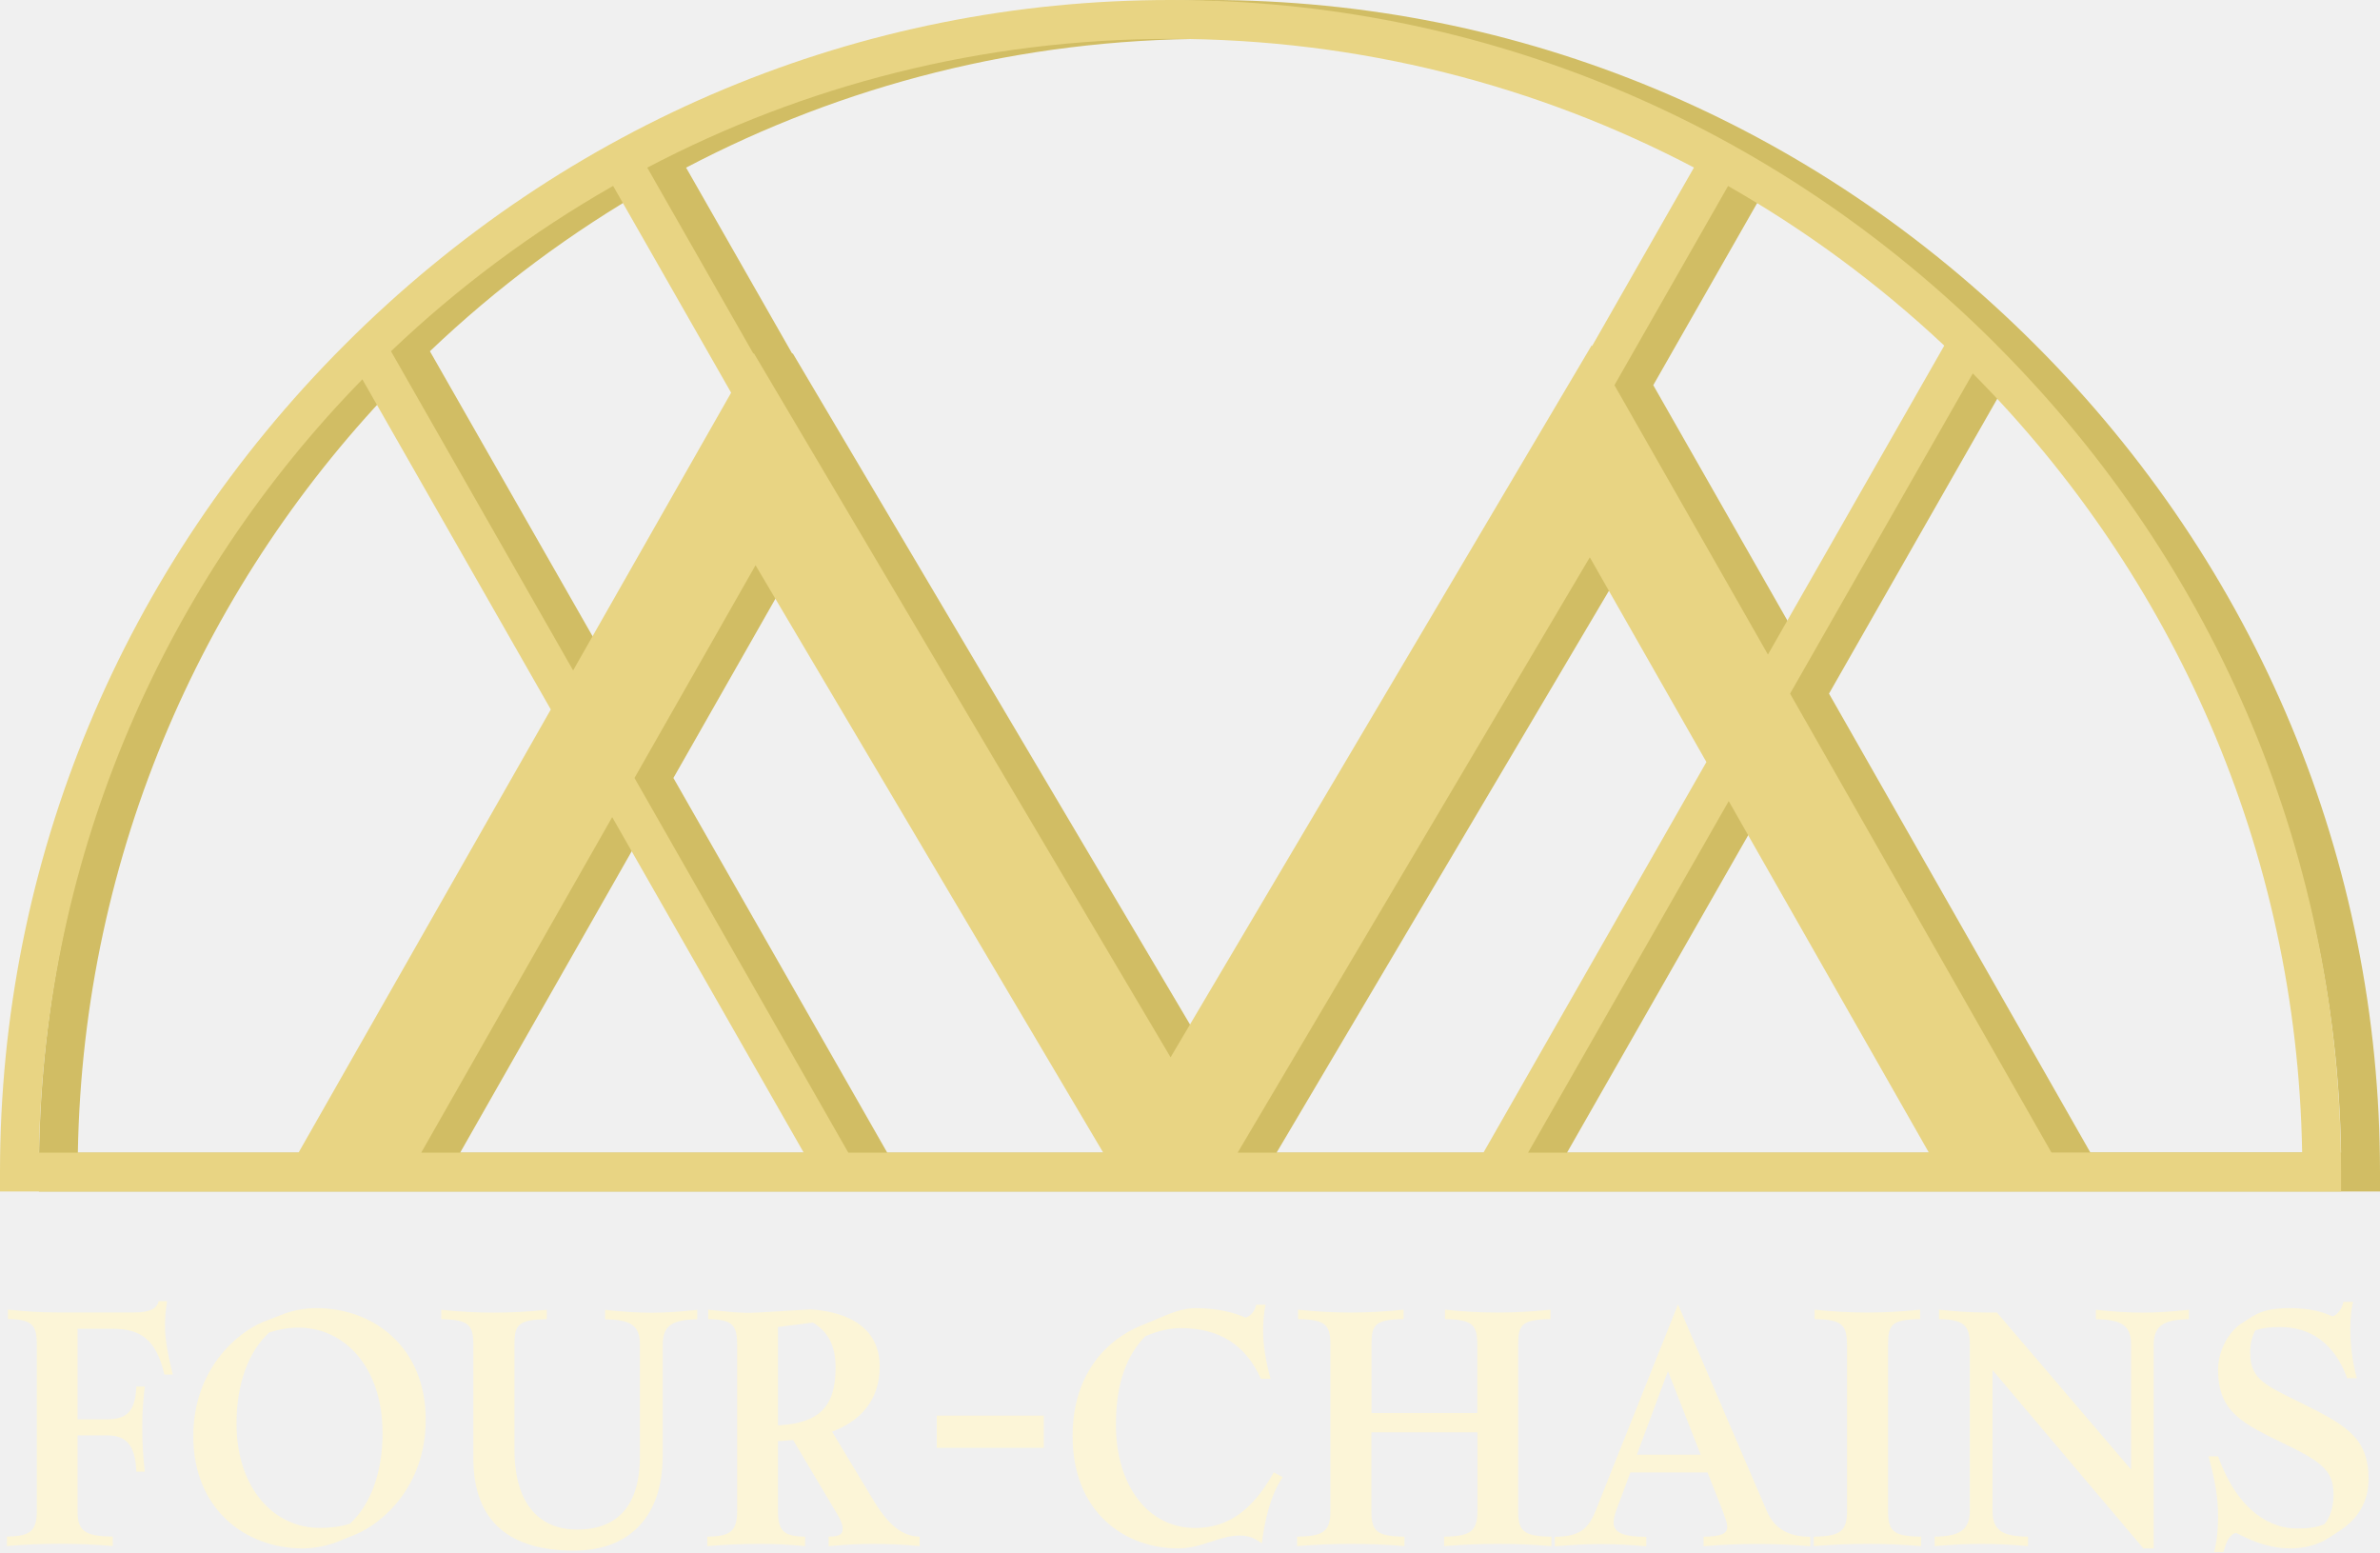
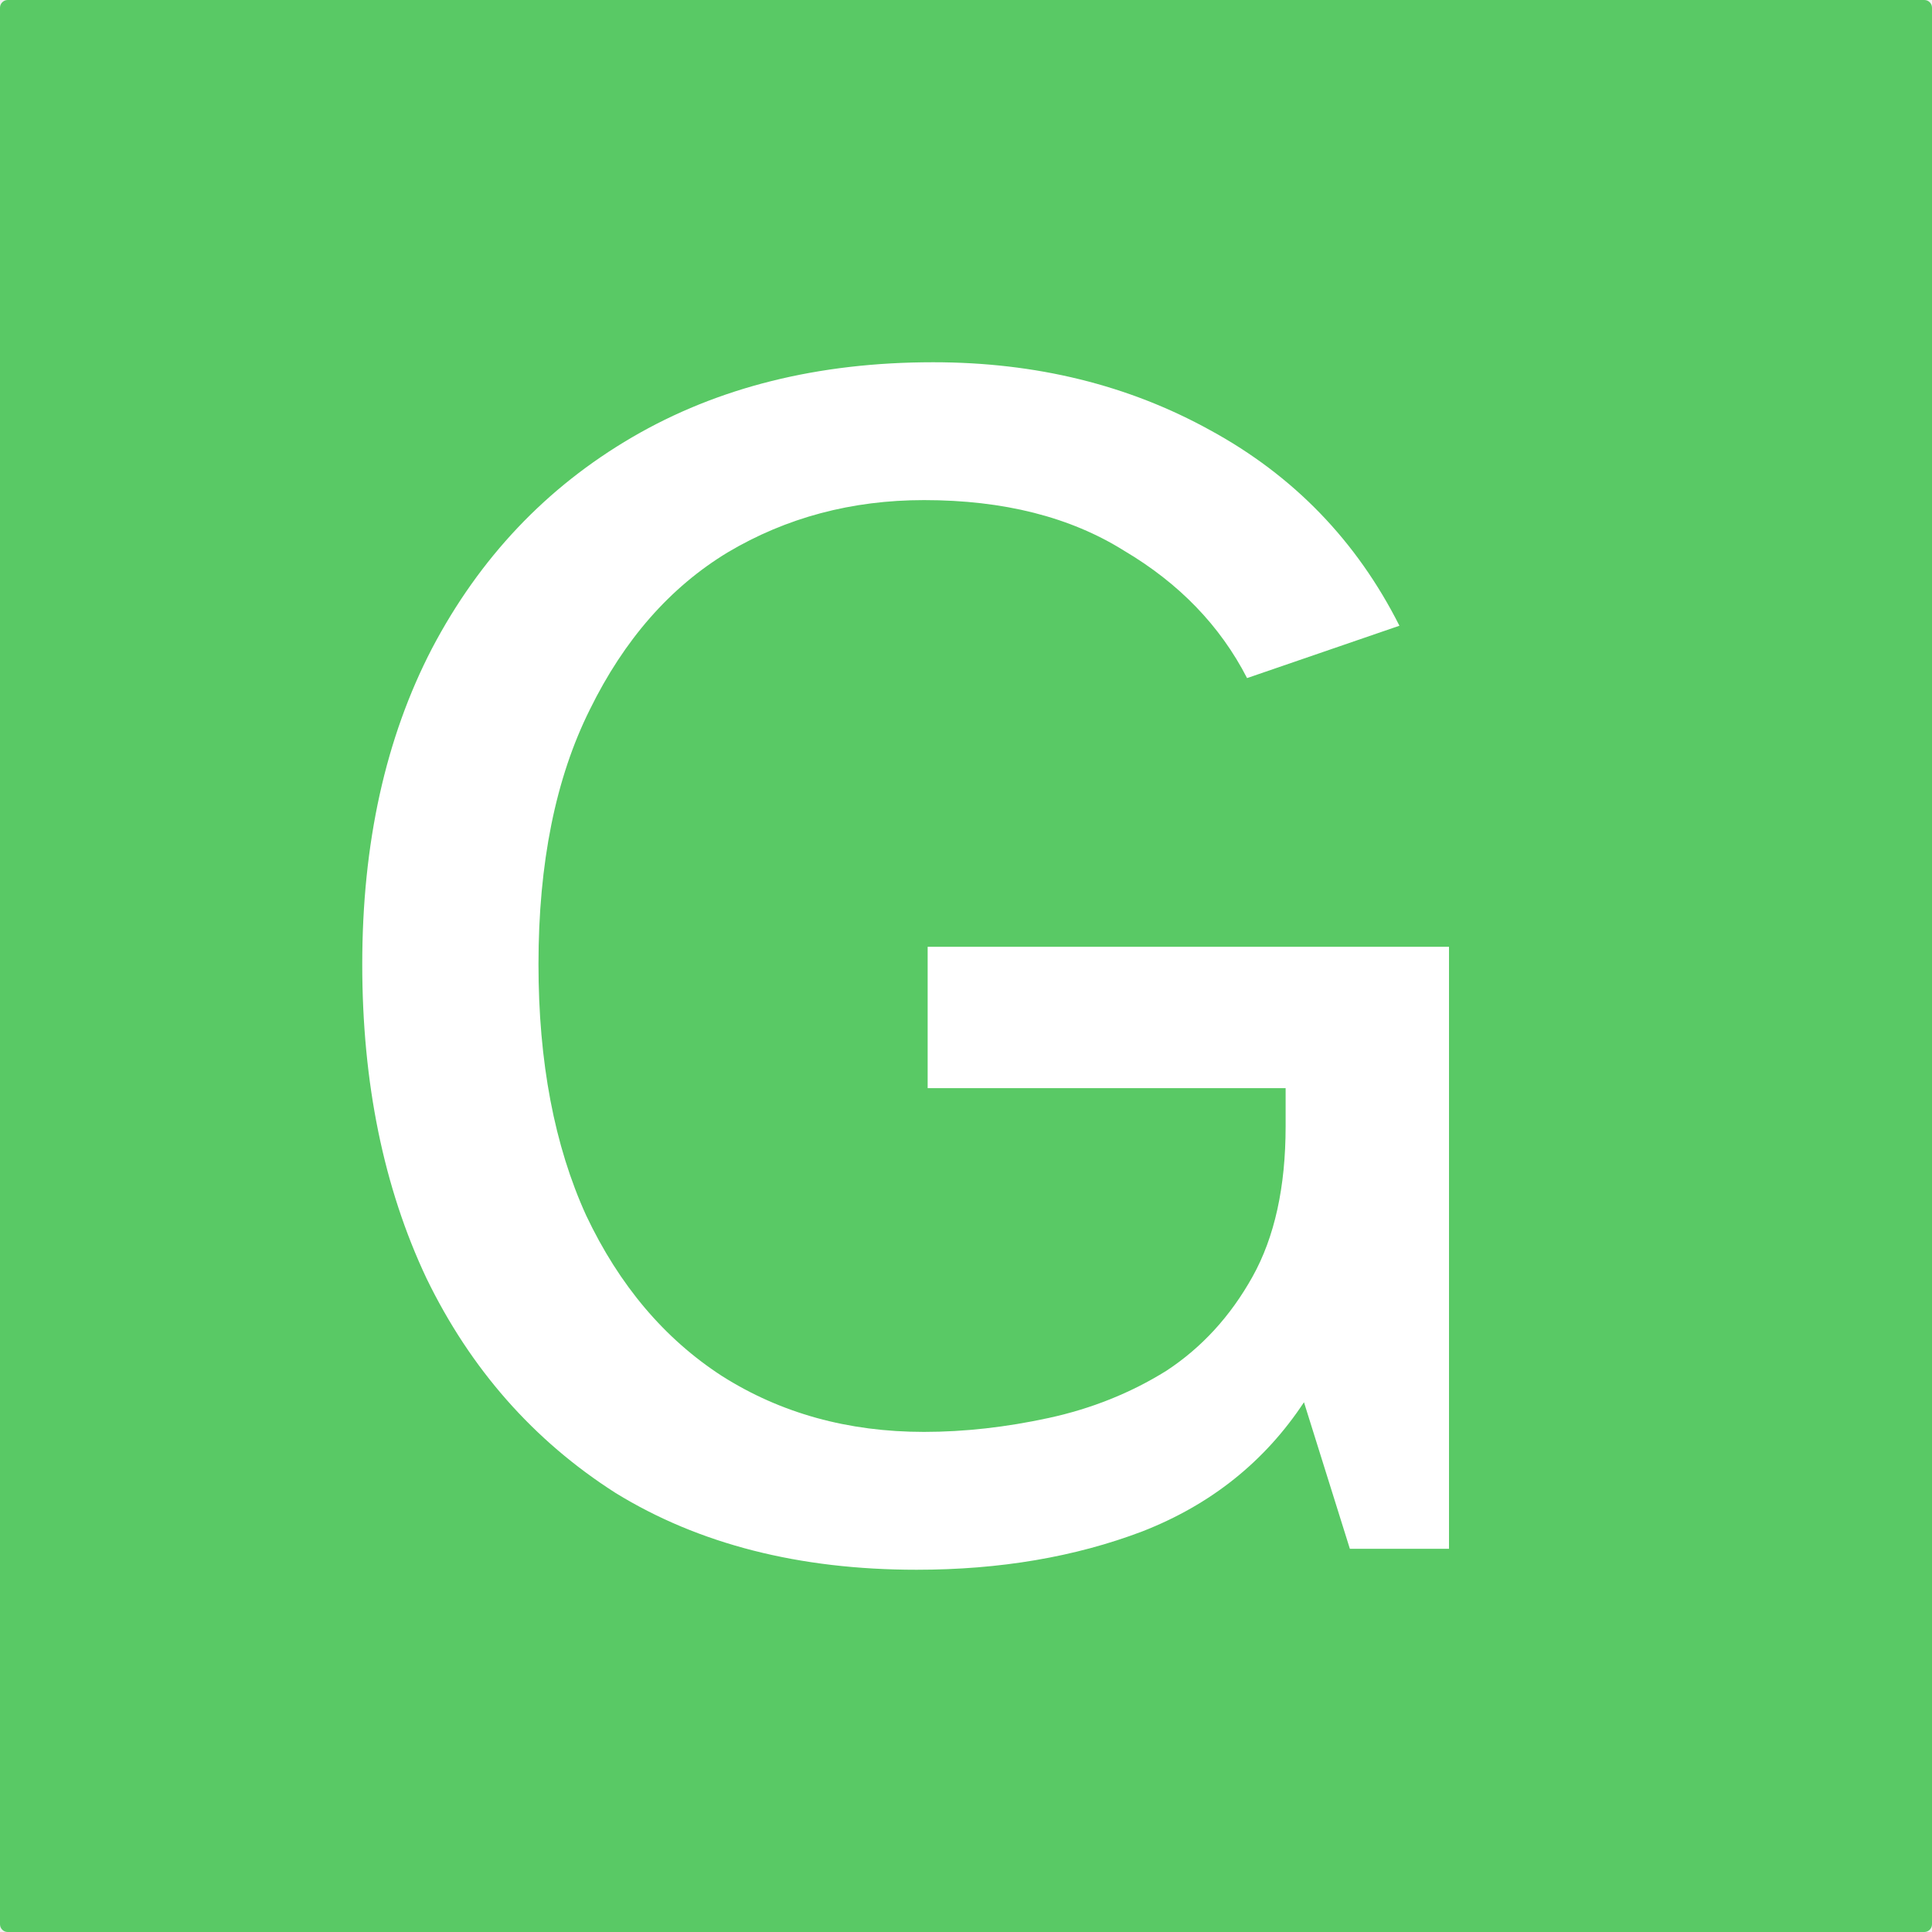
- <svg xmlns="http://www.w3.org/2000/svg" width="319" height="208" viewBox="0 0 319 208" fill="none">
-   <g clip-path="url(#clip0_50_94)">
-     <path d="M272.822 46.227C243.064 16.412 203.741 0 162.115 0C120.49 0 81.166 16.412 51.383 46.227C21.612 76.028 5.218 115.393 5.218 157.075V159.674H319V157.075C319 115.393 302.606 76.028 272.822 46.227ZM242.169 87.716L221.593 51.616L236.824 24.925C247.335 30.916 257.042 38.085 265.802 46.303L242.169 87.704V87.716ZM232.258 22.441L218.601 46.367L218.549 46.265L162.103 141.688L106.244 47.327L106.193 47.404L91.96 22.467C112.945 11.445 136.82 5.21 162.115 5.21C187.41 5.21 211.273 11.445 232.258 22.454V22.441ZM57.623 47.071C66.575 38.533 76.576 31.082 87.394 24.912L103.213 52.627L82.036 89.841L57.623 47.071ZM53.787 50.835L79.044 95.077L45.232 154.464H10.435C11.126 114.19 27.533 77.68 53.787 50.835ZM87.266 109.492L112.945 154.464H61.677L87.279 109.492H87.266ZM118.917 154.464L90.259 104.256L106.487 75.747L153.087 154.464H118.917ZM218.306 74.684L233.934 102.118L204.048 154.464H171.105L218.306 74.684ZM210.033 154.464L236.926 107.354L263.755 154.464H210.033ZM280.188 154.464L245.149 92.952L269.638 50.041C296.365 76.95 313.105 113.78 313.783 154.451H280.201L280.188 154.464Z" fill="#D1BD64" />
-     <path d="M267.617 46.227C237.846 16.412 198.523 0 156.898 0C115.272 0 75.949 16.412 46.178 46.227C16.394 76.028 0 115.393 0 157.075V159.674H313.782V157.075C313.782 115.393 297.388 76.028 267.604 46.227H267.617ZM236.964 87.716L216.388 51.616L231.619 24.925C242.13 30.916 251.837 38.085 260.597 46.316L236.964 87.716ZM227.053 22.441L213.396 46.367L213.344 46.265L156.898 141.688L101.039 47.327L100.988 47.404L86.755 22.467C107.74 11.445 131.615 5.21 156.91 5.21C182.205 5.21 206.068 11.445 227.053 22.454V22.441ZM52.406 47.071C61.358 38.533 71.358 31.082 82.177 24.912L97.996 52.627L76.818 89.841L52.406 47.071ZM48.569 50.835L73.826 95.077L40.014 154.464H5.218C5.908 114.19 22.315 77.68 48.569 50.835ZM82.049 109.492L107.727 154.464H56.46L82.061 109.492H82.049ZM113.699 154.464L85.041 104.256L101.269 75.747L147.869 154.464H113.699ZM213.089 74.684L228.716 102.118L198.83 154.464H165.888L213.089 74.684ZM204.815 154.464L231.708 107.354L258.538 154.464H204.815ZM274.97 154.464L239.931 92.952L264.42 50.041C291.147 76.95 307.887 113.78 308.565 154.451H274.983L274.97 154.464Z" fill="#E8D483" />
-     <path d="M10.384 190.205H14.348C17.021 190.205 18.146 189.104 18.274 185.814H19.4C19.195 187.798 19.067 188.989 19.067 191.268C19.067 193.546 19.195 195.236 19.4 197.22H18.274C18.146 193.802 17.021 192.356 14.438 192.356H10.397V202.495C10.397 205.119 11.279 205.874 15.116 205.913V207.18C12.699 206.962 10.154 206.885 7.903 206.885C5.652 206.885 3.351 206.975 0.934 207.18V205.913C4.143 205.874 4.936 205.106 4.936 202.443V180.181C4.936 177.519 4.271 176.802 1.061 176.763V175.496C3.478 175.752 5.397 175.88 7.647 175.88H18.031C20.154 175.88 21.037 175.33 21.279 174.357H22.405C22.239 175.291 22.111 176.341 22.111 177.531C22.072 179.439 22.61 182.05 23.159 184.201H22.034C20.909 179.349 18.735 178.069 15.026 178.069H10.397V190.192L10.384 190.205Z" fill="#FCF5D7" />
-     <path d="M45.347 206.565C43.761 207.205 42.009 207.5 40.552 207.5C32.955 207.5 25.909 202.302 25.909 192.458C25.909 183.497 31.792 178.556 35.334 177.122L37.623 176.238C39.247 175.56 40.961 175.304 42.419 175.304C50.015 175.304 57.061 180.463 57.061 190.256C57.061 199.256 51.178 204.197 47.636 205.631L45.347 206.565ZM51.268 191.946C51.268 183.241 46.178 177.877 39.963 177.915C38.71 177.915 37.457 178.133 36.089 178.556C33.288 181.129 31.702 185.443 31.702 190.768C31.702 199.473 36.754 204.837 42.968 204.748C44.26 204.748 45.513 204.62 46.895 204.197C49.695 201.624 51.281 197.31 51.281 191.946H51.268Z" fill="#FCF5D7" />
-     <path d="M88.814 195.198C88.814 203.02 84.555 207.795 76.921 207.795C68.494 207.795 63.442 204.082 63.442 195.377V180.207C63.442 177.544 62.816 176.827 59.145 176.789V175.522C61.562 175.778 63.903 175.906 66.192 175.906C68.481 175.906 70.859 175.778 73.289 175.522V176.789C69.453 176.827 68.954 177.544 68.954 180.169V194.199C68.954 201.803 72.496 204.978 77.343 204.978C83.558 204.978 85.77 200.792 85.77 195.223V180.182C85.77 177.557 84.479 176.84 81.103 176.802V175.535C83.52 175.791 85.489 175.919 87.318 175.919C89.147 175.919 91.026 175.791 93.456 175.535V176.802C90.208 176.84 88.827 177.557 88.827 180.22V195.223L88.814 195.198Z" fill="#FCF5D7" />
-     <path d="M104.275 193.124V202.507C104.275 205.132 105.029 205.887 107.907 205.925V207.193C105.49 206.975 104.032 206.898 101.768 206.898C99.505 206.898 97.216 206.988 94.799 207.193V205.925C98.009 205.887 98.802 205.119 98.802 202.456V180.194C98.802 177.531 98.136 176.815 94.927 176.776V175.509C97.344 175.765 99.262 176.021 101.513 175.893L108.648 175.47C113.7 175.803 117.907 177.916 117.907 183.113C117.907 187.798 115.196 190.461 111.526 191.856L117.204 201.278C118.585 203.519 120.452 205.887 123.252 205.925V207.193C121.296 206.975 118.751 206.898 116.948 206.898C115.145 206.898 113.482 206.988 111.065 207.193V205.925C112.728 205.925 112.945 205.465 112.945 204.863C112.945 204.056 112.357 203.135 111.897 202.367L106.308 192.983C105.643 193.021 104.927 193.111 104.262 193.111L104.275 193.124ZM104.275 177.826V191.012C109.863 190.717 111.999 188.477 111.999 183.241C111.999 180.194 110.874 178.376 108.955 177.237L104.288 177.826H104.275Z" fill="#FCF5D7" />
-     <path d="M125.554 189.706H139.902V194.02H125.554V189.706Z" fill="#FCF5D7" />
-     <path d="M170.722 197.31L171.937 197.95C170.274 200.318 169.482 203.864 169.136 206.822C168.088 206.066 167.295 205.772 166.169 205.772C163.42 205.772 161.118 207.5 157.908 207.5C150.734 207.5 143.765 202.648 143.765 192.458C143.765 183.664 148.816 179.362 152.78 177.711L155.121 176.738C156.796 176.021 158.458 175.304 160.249 175.304C163.215 175.304 165.594 175.944 166.924 176.571C167.589 176.405 168.216 175.688 168.382 174.843H169.635C169.379 175.944 169.303 177.288 169.303 178.351C169.303 180.207 169.635 182.371 170.3 184.777H169.008C166.886 180.002 163.164 177.98 158.292 177.98C156.962 177.98 155.287 178.274 153.496 179.081C151.079 181.577 149.57 185.213 149.57 190.948C149.57 199.013 153.829 204.761 160.172 204.761C163.97 204.761 167.512 203.071 170.722 197.323V197.31Z" fill="#FCF5D7" />
-     <path d="M197.998 191.946H183.816V202.507C183.816 205.132 184.443 205.887 188.241 205.925V207.193C185.863 206.975 183.318 206.898 181.029 206.898C178.74 206.898 176.271 206.988 173.854 207.193V205.925C177.525 205.887 178.318 205.119 178.318 202.456V180.194C178.318 177.531 177.653 176.815 173.982 176.776V175.509C176.399 175.765 178.778 175.893 181.029 175.893C183.279 175.893 185.696 175.765 188.126 175.509V176.776C184.29 176.815 183.829 177.531 183.829 180.156V189.36H198.011V180.194C198.011 177.531 197.346 176.815 193.676 176.776V175.509C196.093 175.765 198.433 175.893 200.722 175.893C203.011 175.893 205.39 175.765 207.82 175.509V176.776C203.983 176.815 203.485 177.531 203.485 180.156V202.507C203.485 205.132 204.15 205.887 207.948 205.925V207.193C205.569 206.975 202.986 206.898 200.735 206.898C198.484 206.898 195.978 206.988 193.561 207.193V205.925C197.231 205.887 198.024 205.119 198.024 202.456V191.933L197.998 191.946Z" fill="#FCF5D7" />
-     <path d="M224.905 174.792L236.798 202.469C237.847 204.927 239.803 205.938 242.642 205.938V207.206C240.225 206.988 237.68 206.911 235.43 206.911C233.179 206.911 230.711 207.001 228.332 207.206V205.938C230.711 205.9 231.504 205.516 231.504 204.632C231.504 203.992 231.21 203.404 230.915 202.52L228.869 197.323H218.524L216.605 202.482C216.401 203.071 216.273 203.621 216.273 204.044C216.273 205.349 217.526 205.951 220.659 205.951V207.218C218.281 207.001 216.324 206.924 214.483 206.924C212.641 206.924 210.812 207.014 208.396 207.218V205.951C211.605 205.913 212.859 204.978 213.856 202.482L224.905 174.805V174.792ZM219.393 194.942H227.949L223.562 183.74L219.393 194.942Z" fill="#FCF5D7" />
-     <path d="M247.553 180.194C247.553 177.531 246.888 176.815 243.218 176.776V175.509C245.635 175.765 248.013 175.893 250.264 175.893C252.515 175.893 254.932 175.765 257.361 175.509V176.776C253.525 176.815 253.064 177.531 253.064 180.156V202.507C253.064 205.132 253.691 205.887 257.489 205.925V207.193C255.111 206.975 252.566 206.898 250.277 206.898C247.988 206.898 245.519 206.988 243.103 207.193V205.925C246.773 205.887 247.566 205.119 247.566 202.456V180.194H247.553Z" fill="#FCF5D7" />
-     <path d="M267.068 183.574V202.507C267.068 205.132 268.449 205.887 271.825 205.925V207.193C269.408 206.975 267.362 206.898 265.52 206.898C263.679 206.898 261.722 206.988 259.305 207.193V205.925C262.515 205.887 264.024 205.119 264.024 202.456V180.194C264.024 177.531 263.103 176.815 259.893 176.776V175.509C261.94 175.726 264.152 175.893 266.364 175.893H267.656L285.636 196.939V180.169C285.636 177.544 284.255 176.827 280.917 176.789V175.522C283.296 175.778 285.342 175.906 287.171 175.906C288.999 175.906 291.007 175.778 293.386 175.522V176.789C290.176 176.827 288.667 177.544 288.667 180.207V207.5H287.286L267.055 183.587L267.068 183.574Z" fill="#FCF5D7" />
-     <path d="M301.608 181.423C301.608 184.892 303.859 185.737 308.45 188.016C314.626 191.063 317.465 192.752 317.465 198.244C317.465 202.136 315.048 204.159 313.795 205.004L312.043 206.143C310.713 207.026 308.833 207.5 306.992 207.5C303.526 207.5 300.777 205.938 299.728 205.426C298.897 205.516 298.347 206.655 298.015 207.999H296.761C297.132 206.604 297.298 205.004 297.298 203.224C297.298 200.523 296.838 198.116 296.007 195.159H297.298C300.048 202.802 304.562 204.837 307.849 204.837C309.23 204.837 310.521 204.709 311.557 204.248C312.44 203.186 312.772 201.752 312.772 200.28C312.772 197.361 311.557 196.055 306.519 193.649C300.764 190.819 297.298 189.386 297.298 183.548C297.298 180.885 298.846 178.389 300.342 177.416L301.928 176.405C303.219 175.56 304.971 175.304 306.851 175.304C309.767 175.304 311.442 175.854 312.606 176.405C313.271 176.277 313.936 175.342 314.102 174.459H315.394C315.1 175.56 315.023 176.994 315.023 178.056C315.023 179.964 315.227 182.242 315.892 184.687H314.601C312.849 179.874 309.549 177.839 305.636 177.839C304.588 177.839 303.424 177.877 302.26 178.299C301.761 179.362 301.595 180.079 301.595 181.423H301.608Z" fill="#FCF5D7" />
-   </g>
-   <defs>
-     <clipPath id="clip0_50_94">
-       <rect width="319" height="208" fill="white" />
-     </clipPath>
-   </defs>
+ <svg xmlns="http://www.w3.org/2000/svg" width="250" height="250" viewBox="0 0 250 250" fill="none">
+   <rect width="250" height="250" rx="1" fill="#59C965" />
+   <path d="M118.613 203.125C103.41 203.125 90.424 199.813 79.656 193.19C69.046 186.416 60.89 177.159 55.189 165.417C49.646 153.676 46.875 140.128 46.875 124.774C46.875 109.119 49.884 95.496 55.902 83.905C62.078 72.164 70.708 63.057 81.794 56.584C92.879 50.111 105.865 46.875 120.751 46.875C134.053 46.875 146.009 49.81 156.62 55.681C167.388 61.552 175.544 69.981 181.086 80.97L161.37 87.744C157.886 80.97 152.581 75.476 145.455 71.261C138.487 66.895 129.856 64.713 119.563 64.713C110.22 64.713 101.747 66.971 94.146 71.487C86.703 76.002 80.764 82.776 76.33 91.808C71.896 100.689 69.679 111.678 69.679 124.774C69.679 137.419 71.738 148.257 75.855 157.289C80.131 166.32 85.99 173.245 93.433 178.062C101.035 182.879 109.745 185.287 119.563 185.287C124.789 185.287 130.173 184.685 135.716 183.481C141.258 182.277 146.326 180.244 150.919 177.384C155.511 174.374 159.232 170.309 162.083 165.191C164.933 160.073 166.359 153.601 166.359 145.773V140.806H120.038V122.516H187.5V200.415H174.673L168.734 181.449C163.667 189.126 156.699 194.695 147.83 198.158C139.121 201.469 129.381 203.125 118.613 203.125Z" fill="white" />
</svg>
